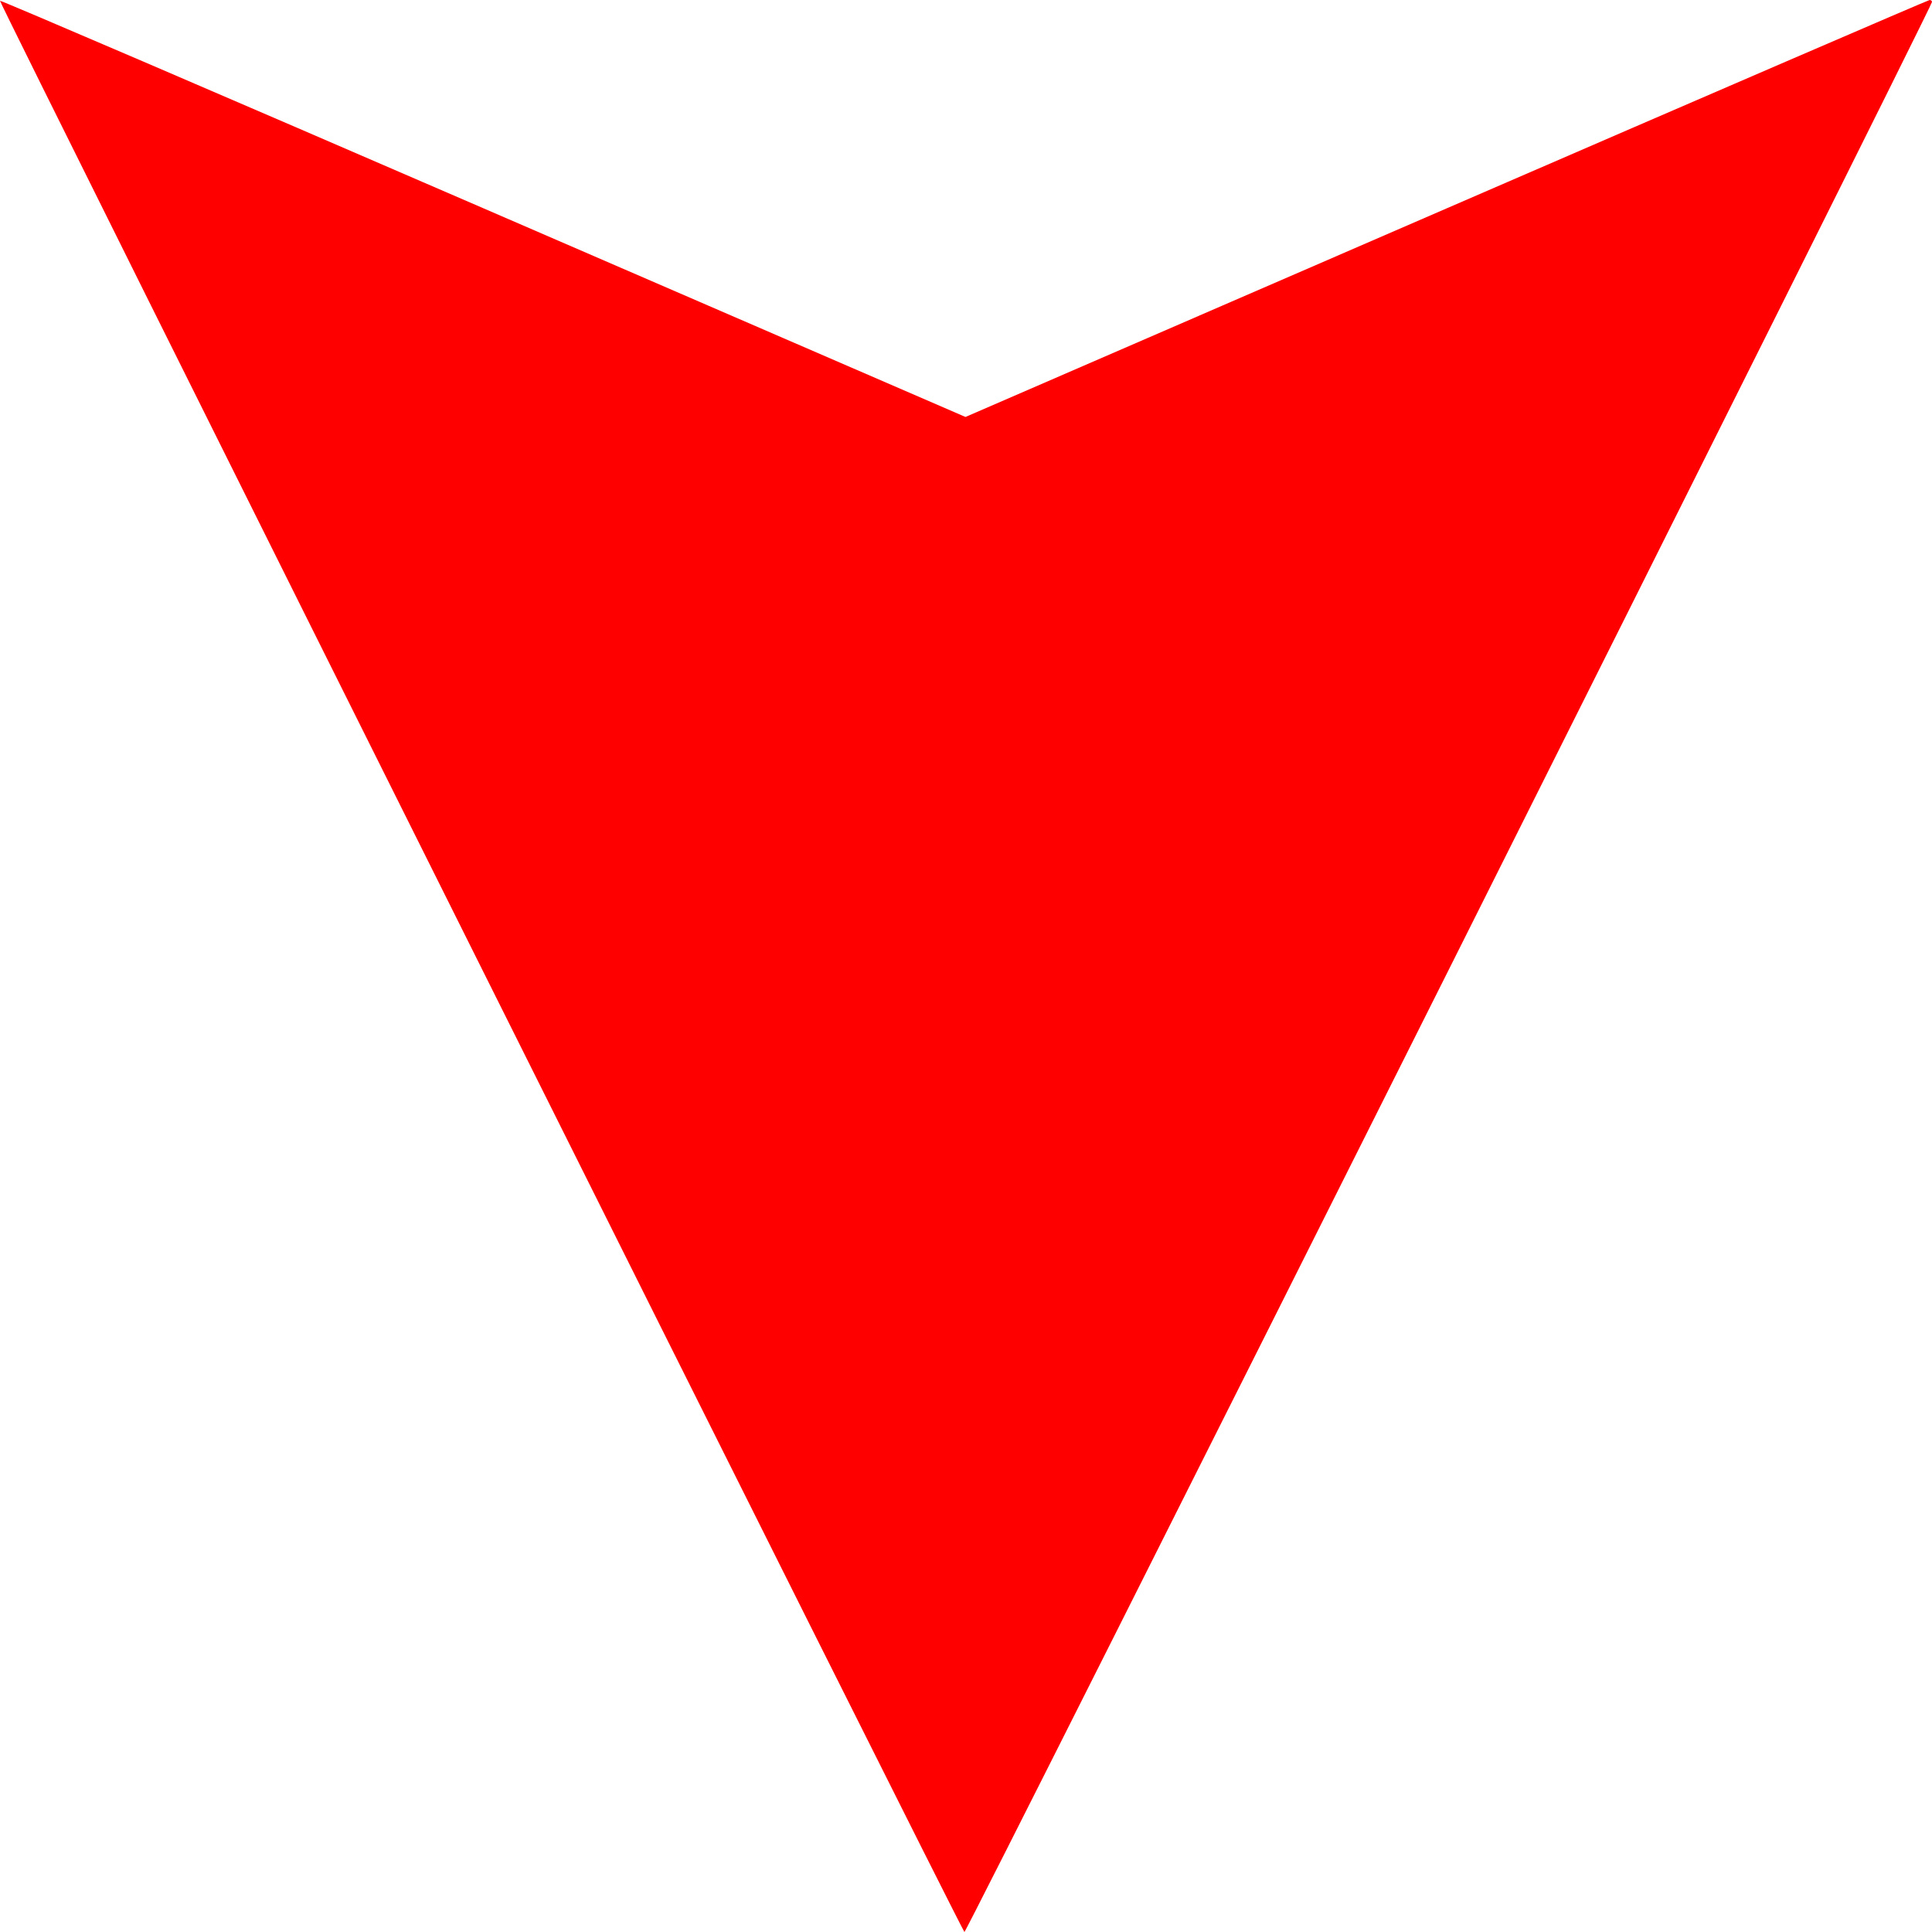
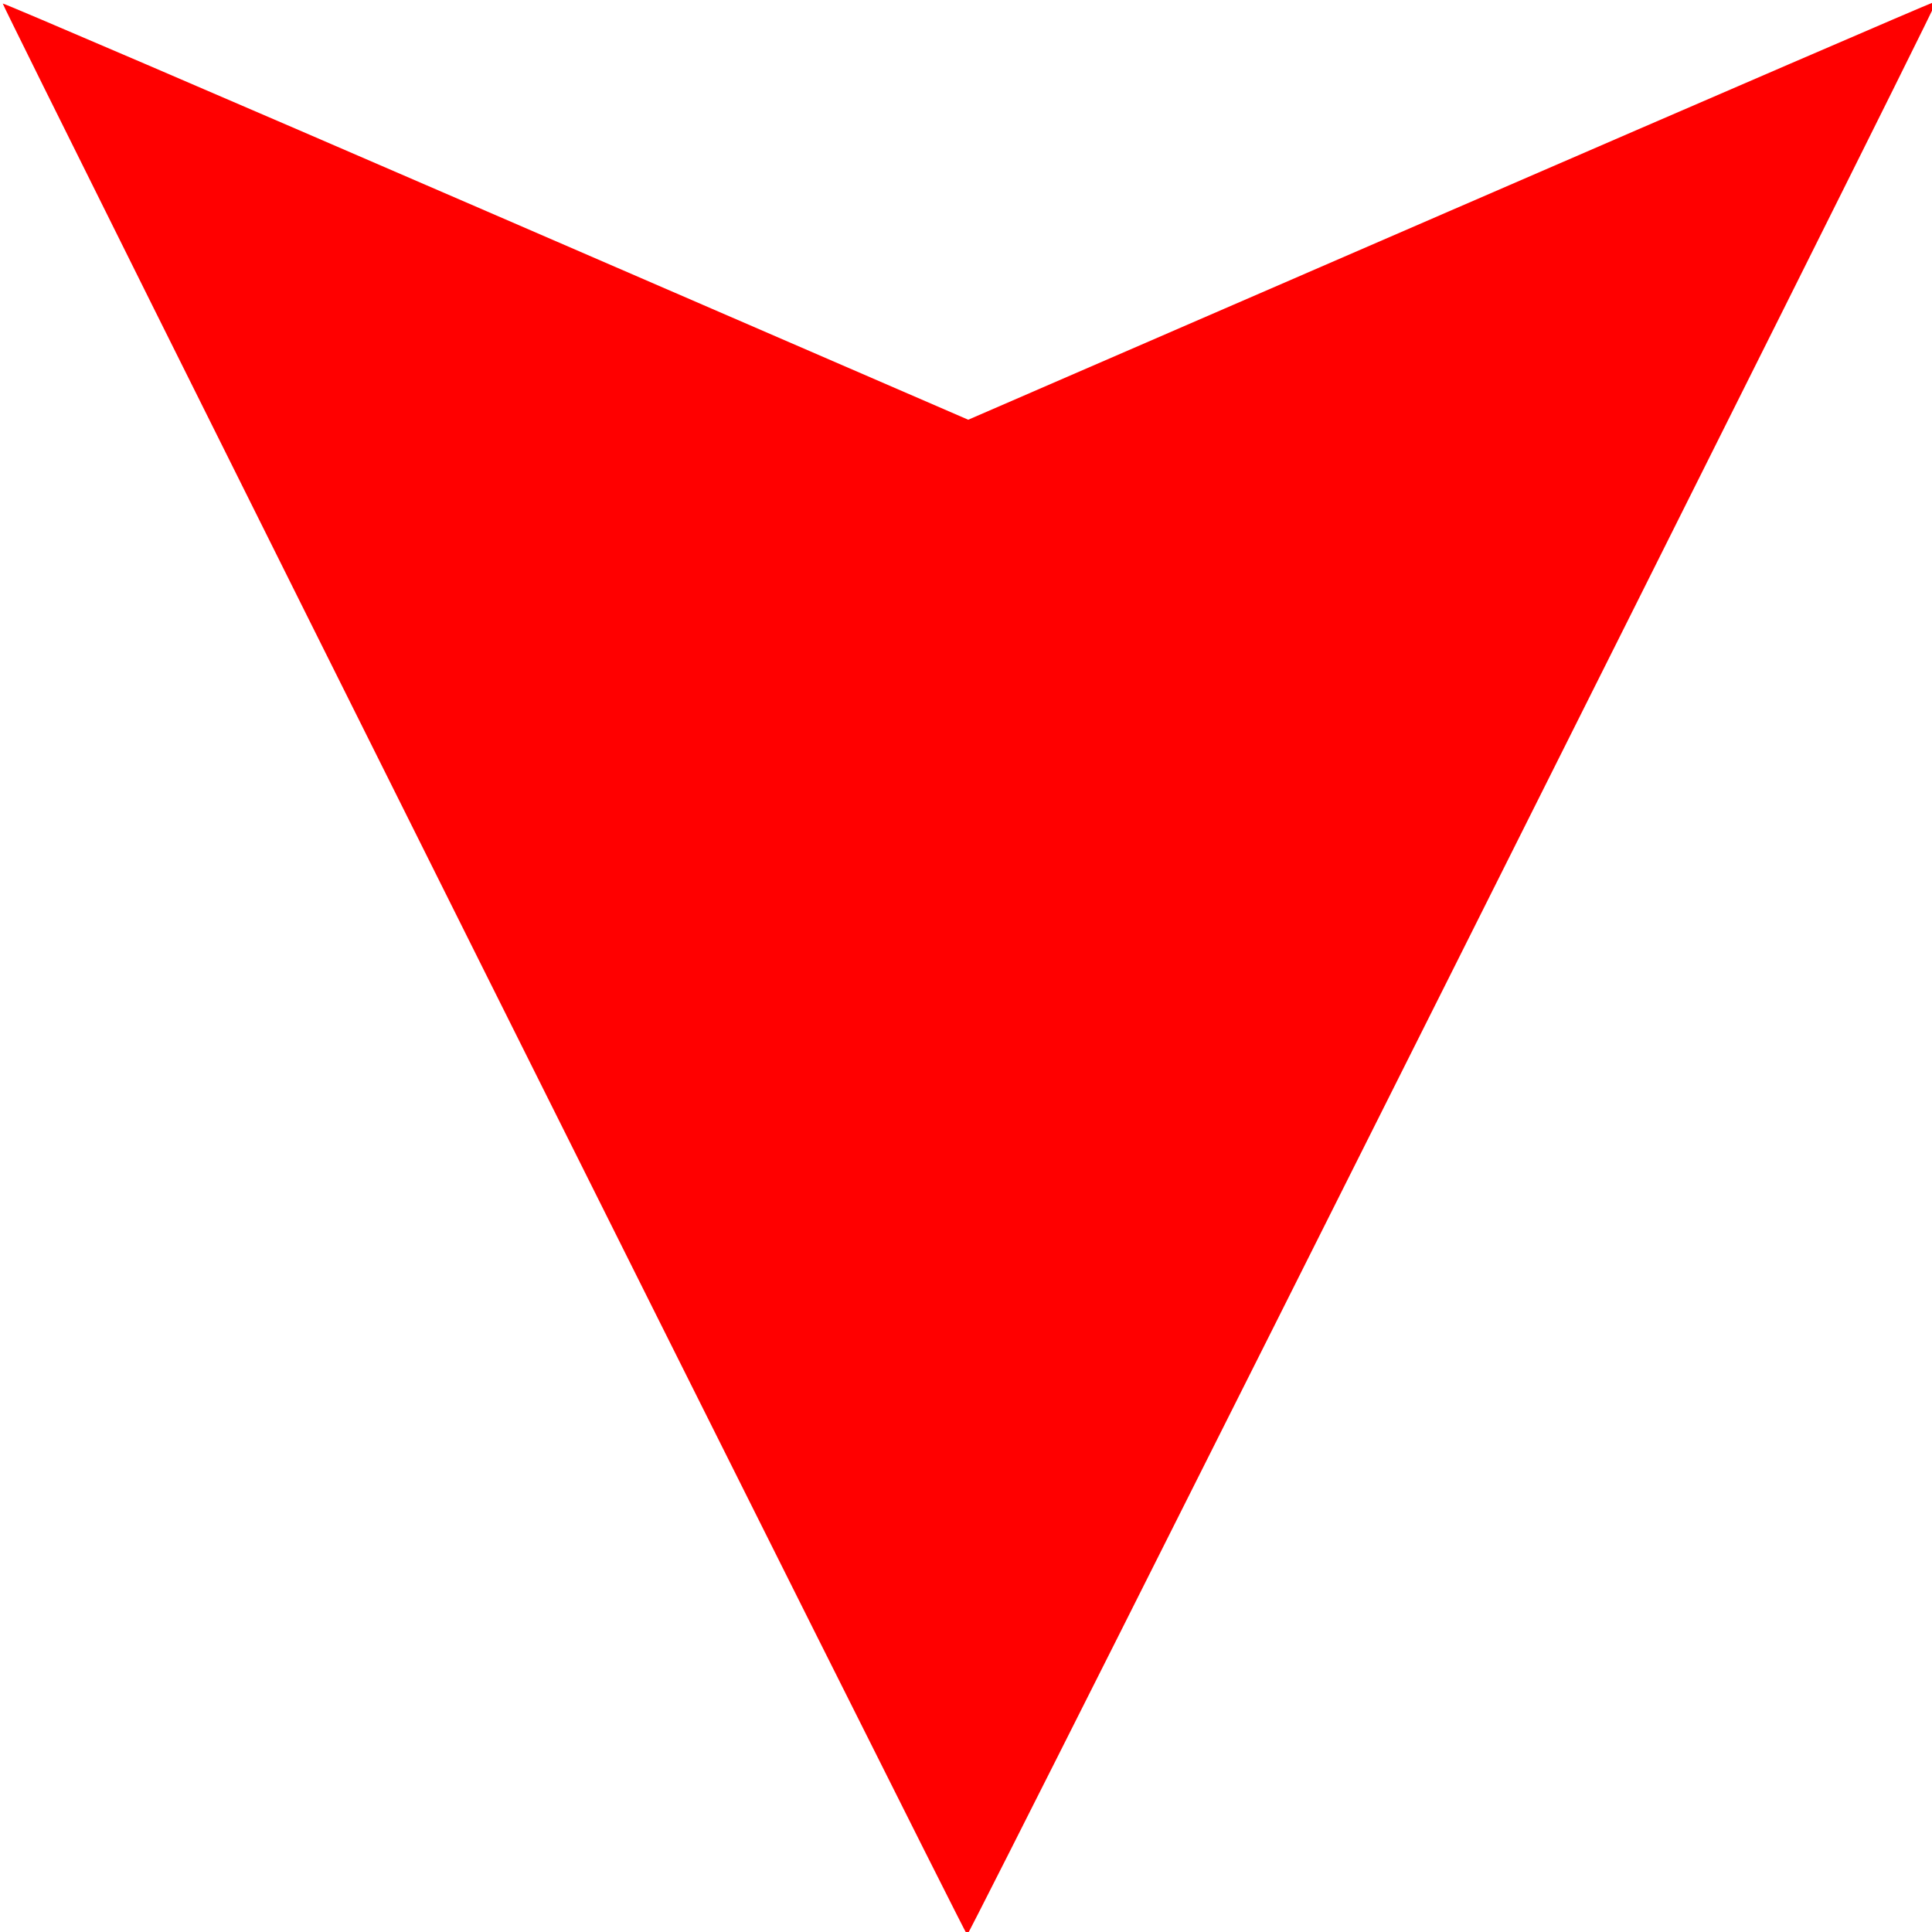
- <svg xmlns="http://www.w3.org/2000/svg" version="1.0" id="svg2512" viewBox="-20 -28.57 700 700">
-   <defs id="defs2519" />
-   <g>
-     <path d="M 680,-27.859 C 680,-26 330.008,672.13 329.428,671.428 C 327.482,669.073 -20.64,-28.033 -19.999,-28.291 C -19.581,-28.46 59.298,5.4 155.287,46.953 L 329.813,122.503 L 504.055,46.966 C 599.888,5.42 678.68,-28.571 679.149,-28.571 C 679.617,-28.571 680,-28.251 680,-27.859 z" id="path2516" style="fill:#ff0000;fill-opacity:1;stroke:none" />
-   </g>
+ <svg>
+   <path d="M 701 1.713 C 701 3.571 351.008 701.701 350.428 701 C 348.483 698.645 0.361 1.539 1.001 1.28 C 1.419 1.111 80.298 34.971 176.287 76.524 L 350.813 152.075 L 525.055 76.537 C 620.889 34.992 699.681 1 700.149 1 C 700.617 1 701 1.321 701 1.713 z" style="fill:#ff0000;fill-opacity:1;stroke:none" />
</svg>
